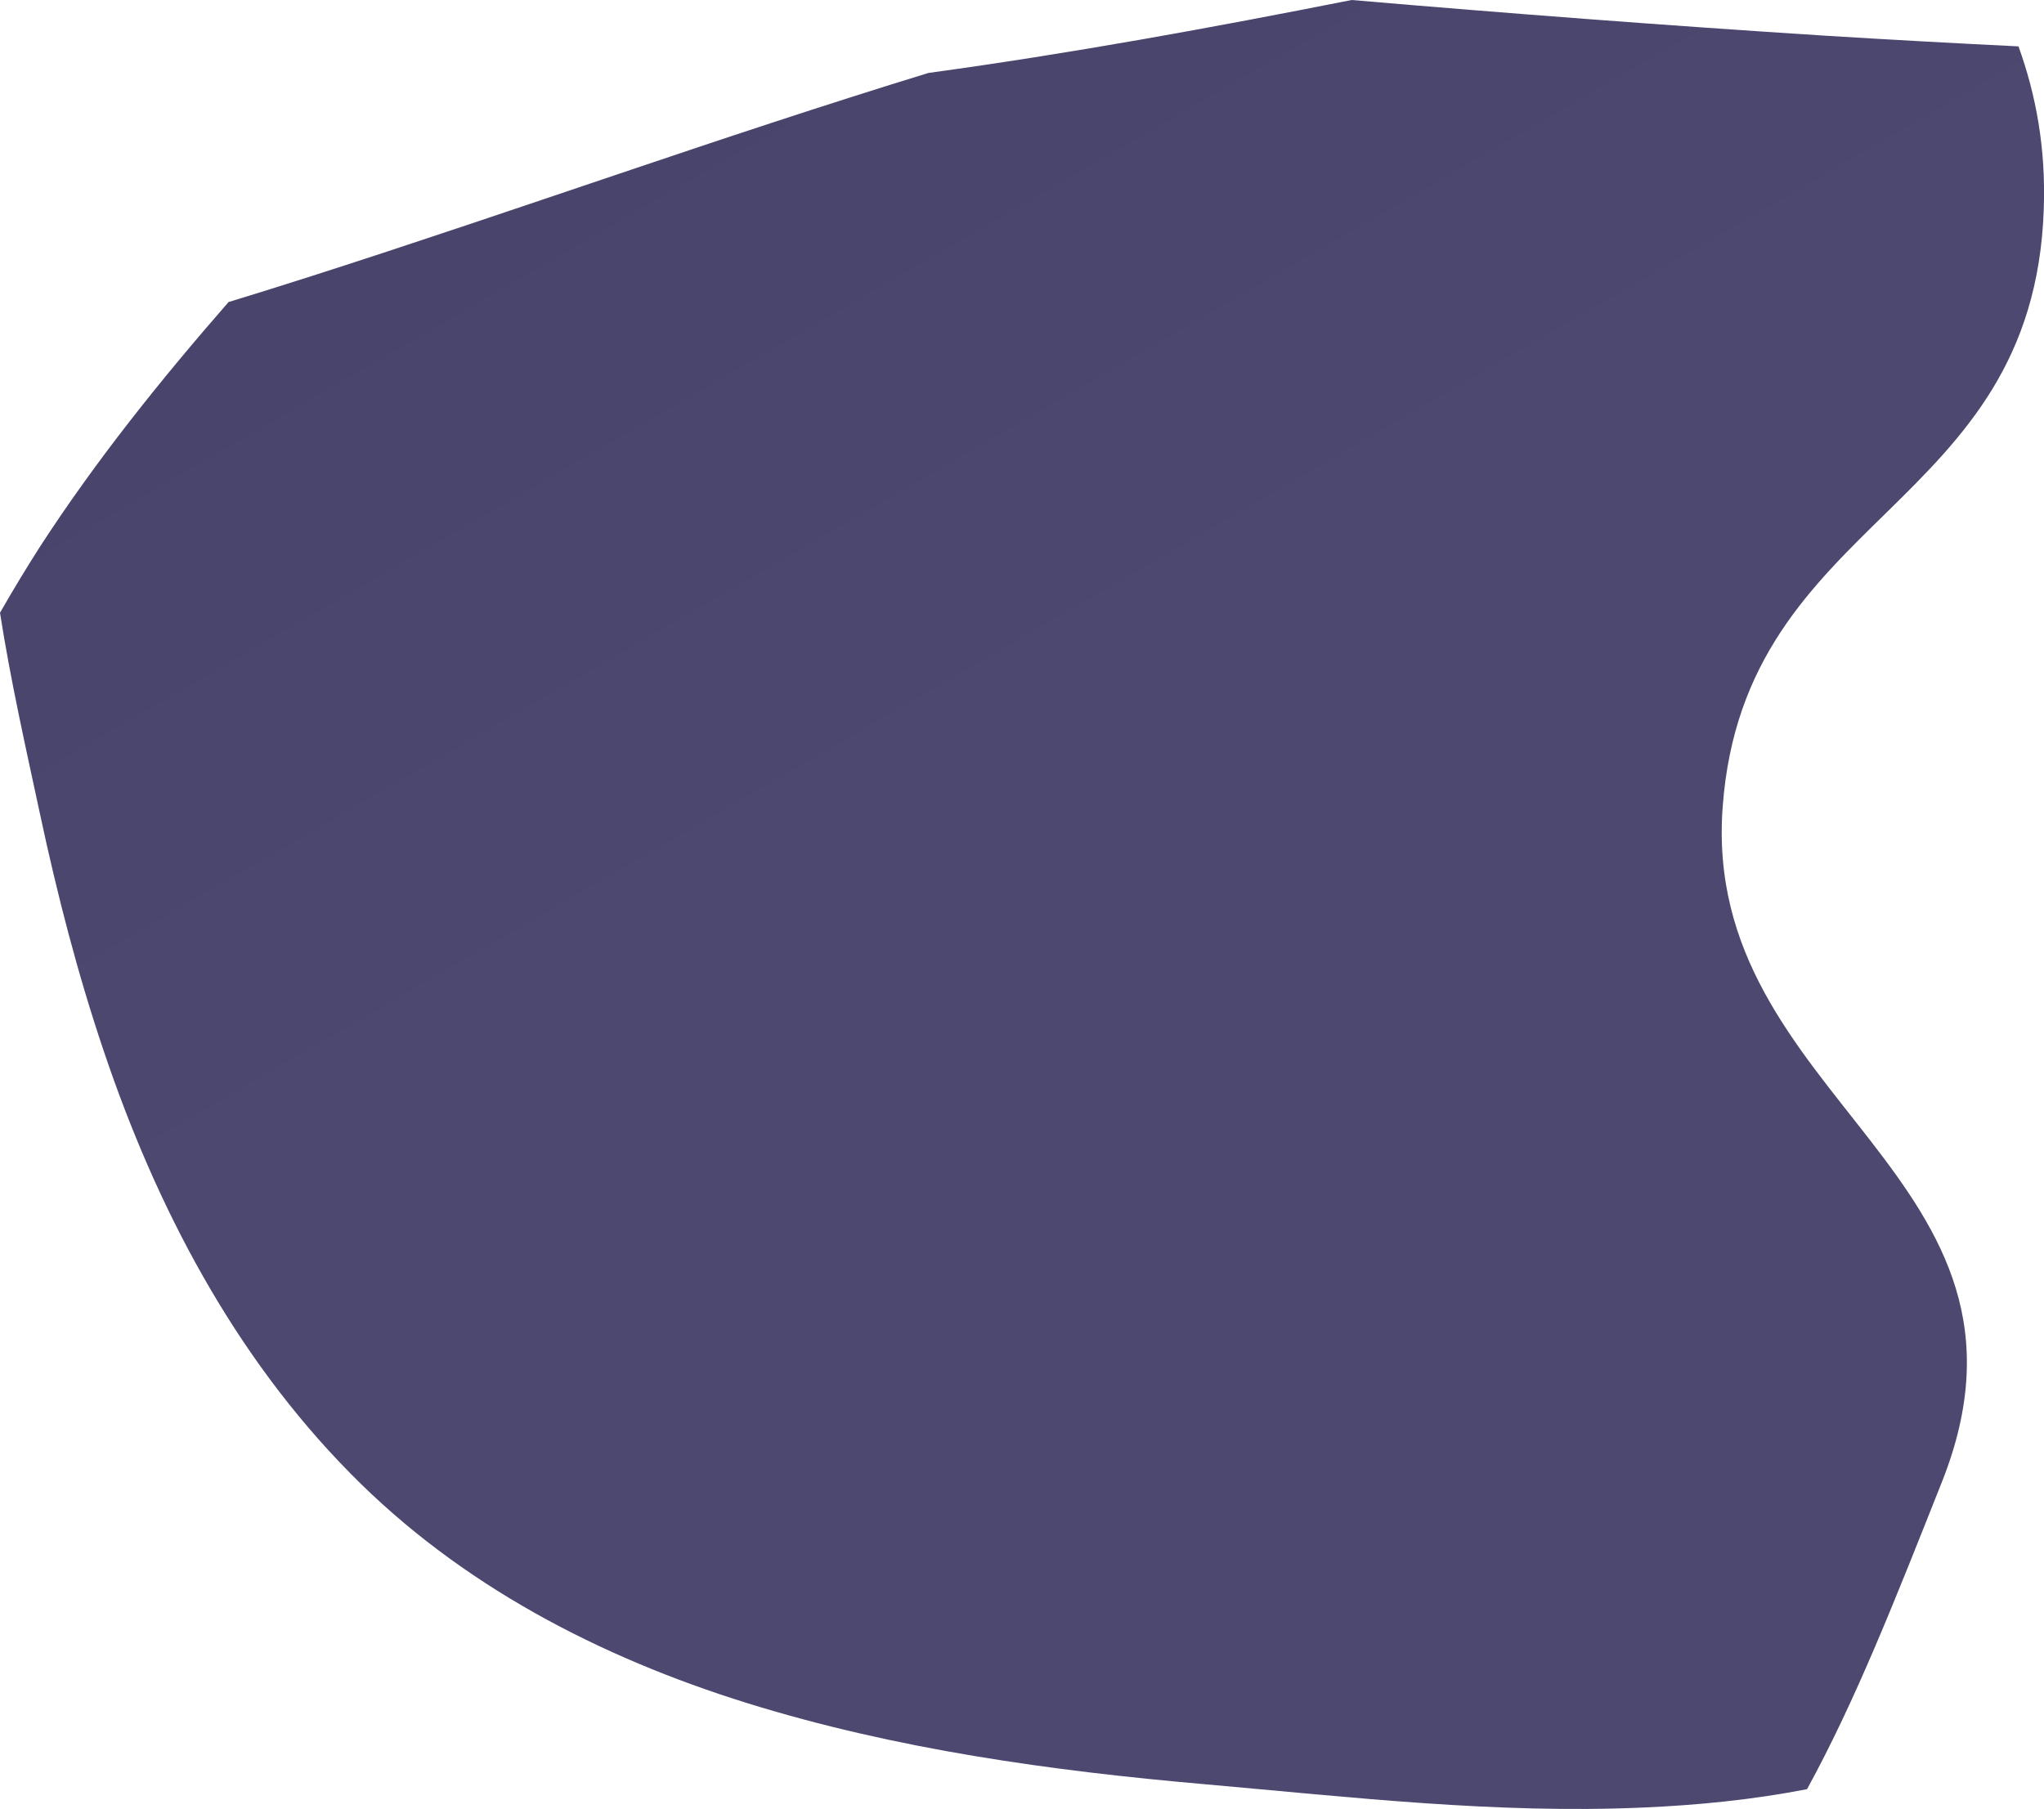
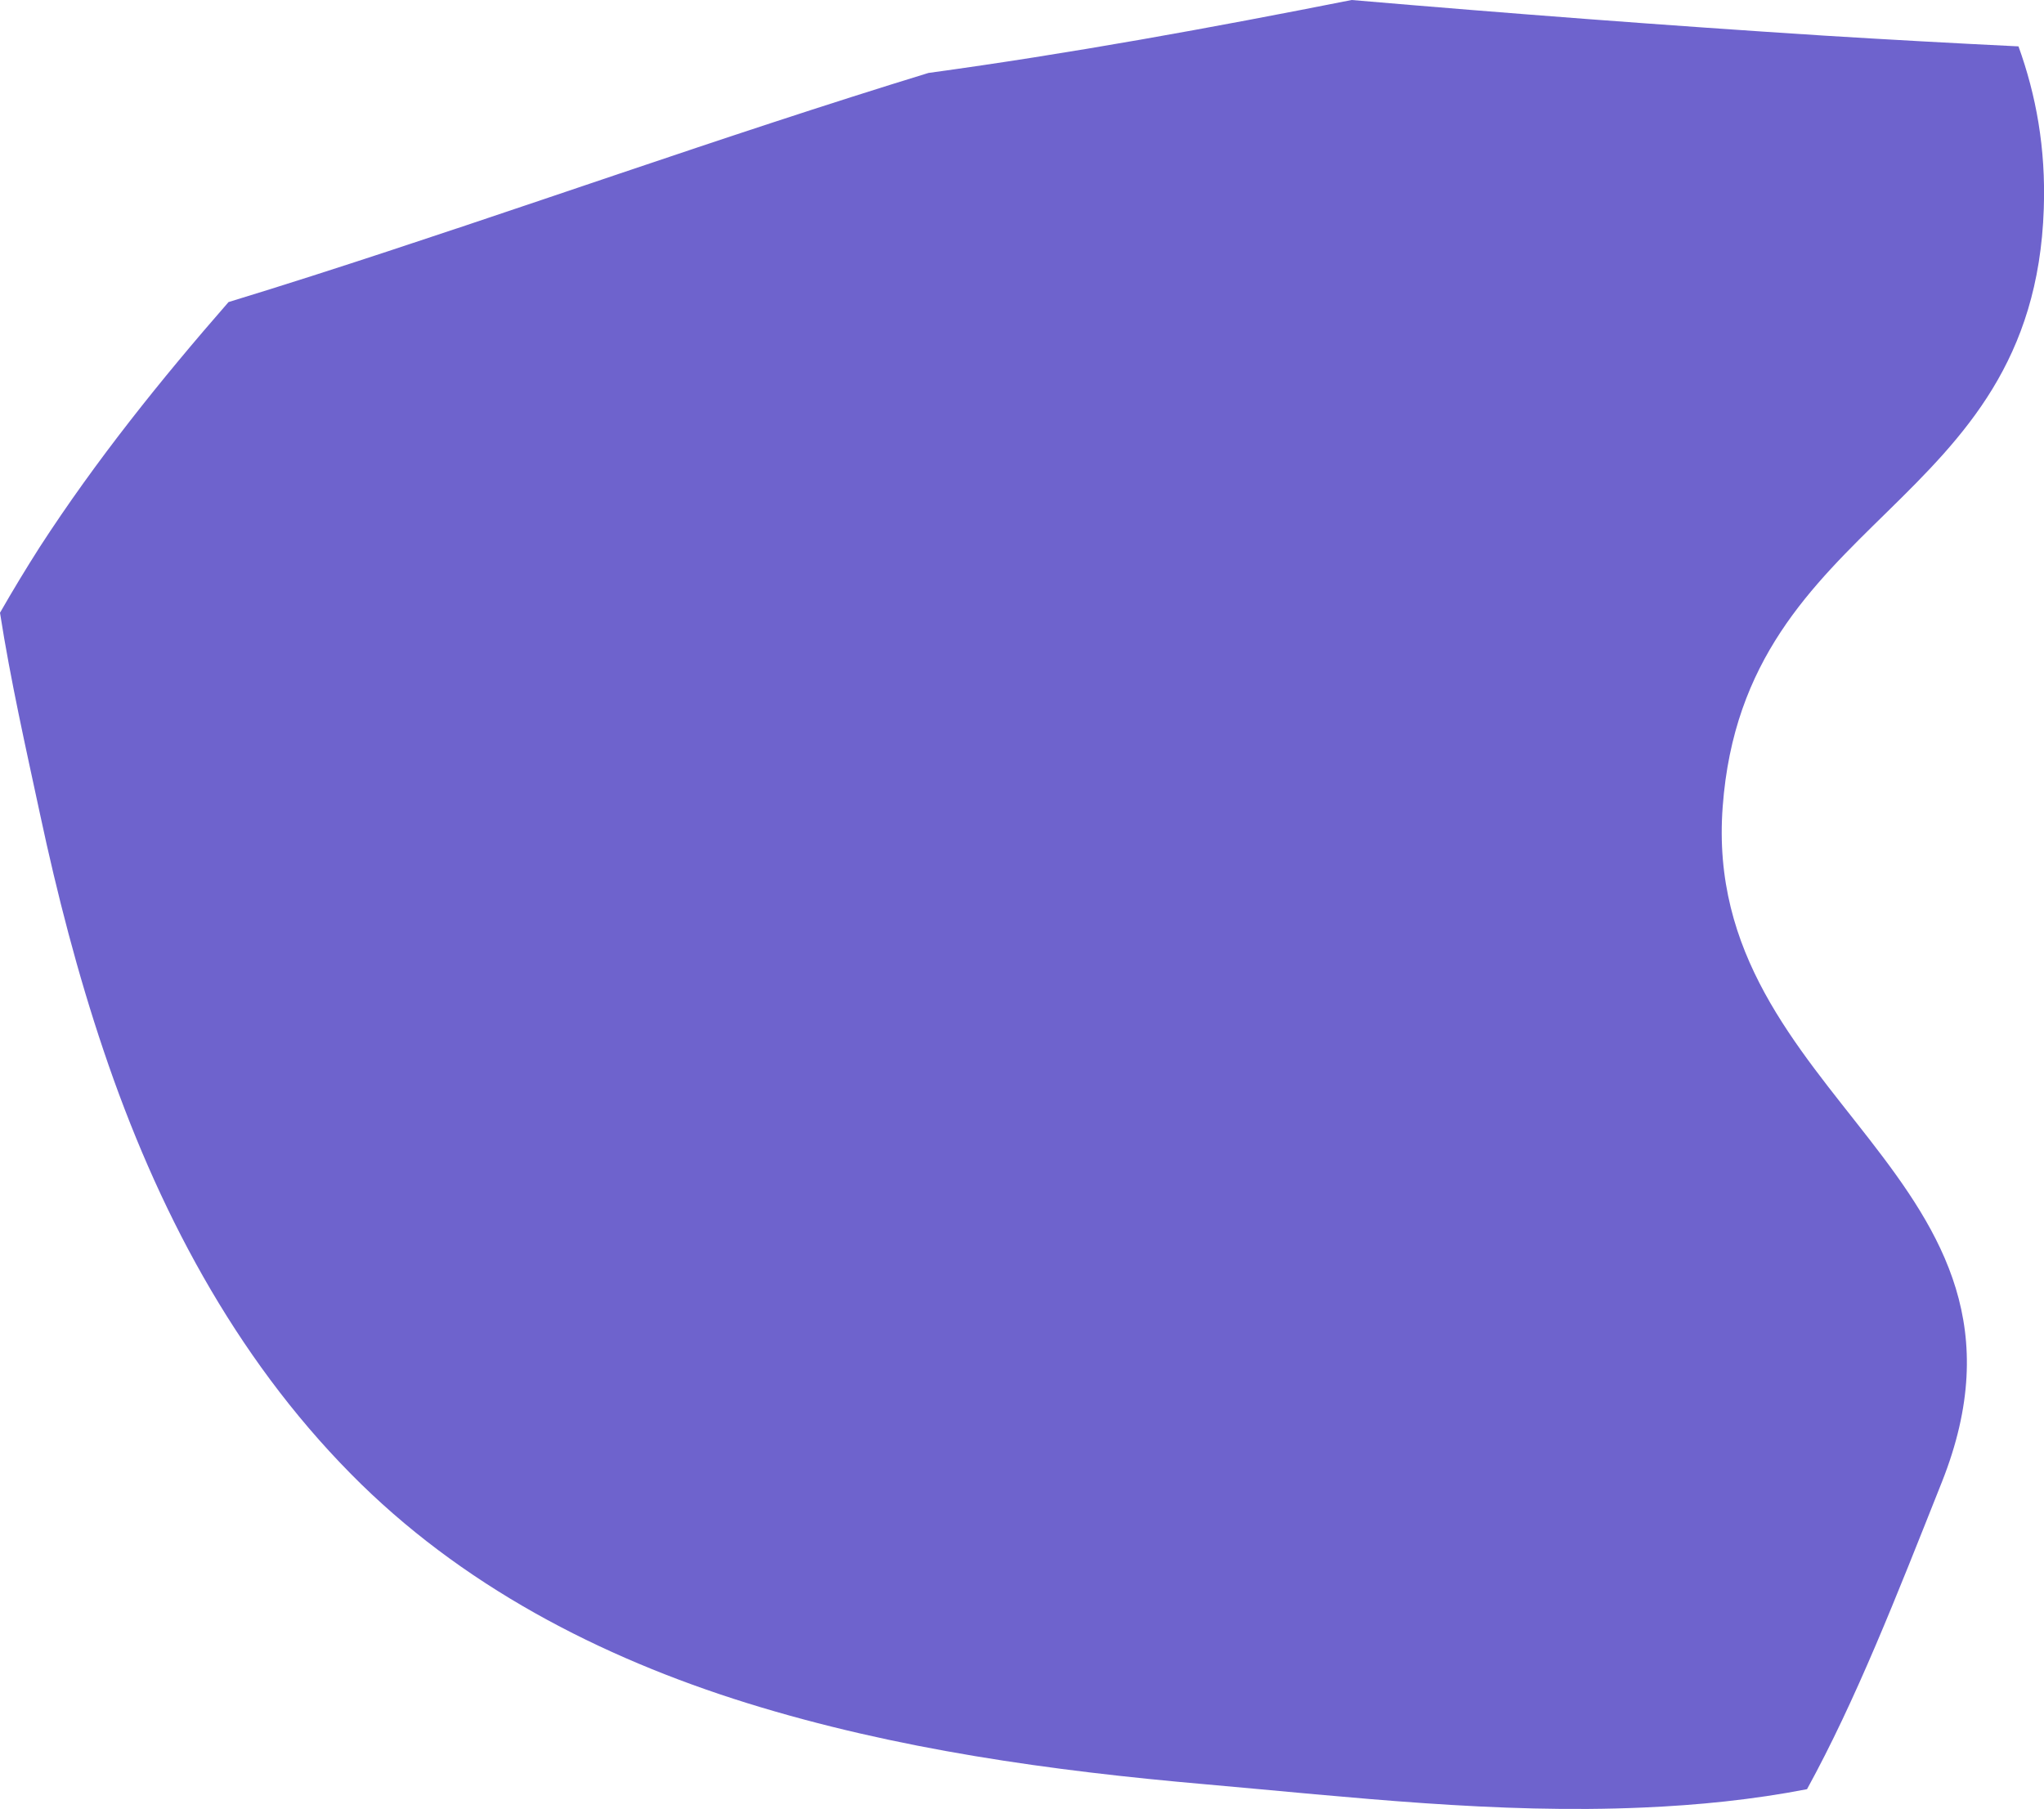
<svg xmlns="http://www.w3.org/2000/svg" version="1.1" id="Layer_1" x="0px" y="0px" viewBox="0 0 969.5 858.2" style="enable-background:new 0 0 969.5 858.2;" xml:space="preserve">
-   <style type="text/css">
- 	.st0{fill:url(#SVGID_1_);}
- </style>
  <linearGradient id="SVGID_1_" gradientUnits="userSpaceOnUse" x1="-1773.142" y1="763.853" x2="-1773.642" y2="764.719" gradientTransform="matrix(2308.731 0 0 -2373.207 4094243.25 1813111.375)">
    <stop offset="0" style="stop-color:#4C486F" />
    <stop offset="1" style="stop-color:#322E57" />
  </linearGradient>
-   <path class="st0" d="M969.4,99c1-28.8-3.7-54-12-77c-30.7-1.5-61.5-3.2-92.2-5.1C790.4,12.1,715.7,6.4,641.1,0  c-66.6,13.2-133.4,25.4-200.7,34.6C342.2,64.7,245.5,99.7,147.7,131c-13.1,4.2-26.2,8.3-39.3,12.3c-32.2,36.9-62.9,75.1-89.6,116.3  C12.3,269.8,6,280.2,0,290.7c5,32.1,12.2,63.9,19,95.6c8.1,37.9,17.8,75.6,30.2,112.3c25,74.2,61.8,144.5,117.2,200.6  c51.9,52.7,118,87,188.1,108.8c70.5,21.9,144.1,32.1,217.5,38.5c69.1,6.1,138,14.1,207.5,11c25.6-1.1,51.9-3.7,77.6-8.7  c23.3-42.5,42.3-91.2,64-145.8c57.6-145.3-114.5-181-104-320.3C827.4,243.4,964.6,243.1,969.4,99z" />
+   <path fill="#6E63CD" d="M969.4,99c1-28.8-3.7-54-12-77c-30.7-1.5-61.5-3.2-92.2-5.1C790.4,12.1,715.7,6.4,641.1,0  c-66.6,13.2-133.4,25.4-200.7,34.6C342.2,64.7,245.5,99.7,147.7,131c-13.1,4.2-26.2,8.3-39.3,12.3c-32.2,36.9-62.9,75.1-89.6,116.3  C12.3,269.8,6,280.2,0,290.7c5,32.1,12.2,63.9,19,95.6c8.1,37.9,17.8,75.6,30.2,112.3c25,74.2,61.8,144.5,117.2,200.6  c51.9,52.7,118,87,188.1,108.8c70.5,21.9,144.1,32.1,217.5,38.5c69.1,6.1,138,14.1,207.5,11c25.6-1.1,51.9-3.7,77.6-8.7  c23.3-42.5,42.3-91.2,64-145.8c57.6-145.3-114.5-181-104-320.3C827.4,243.4,964.6,243.1,969.4,99z" />
</svg>
